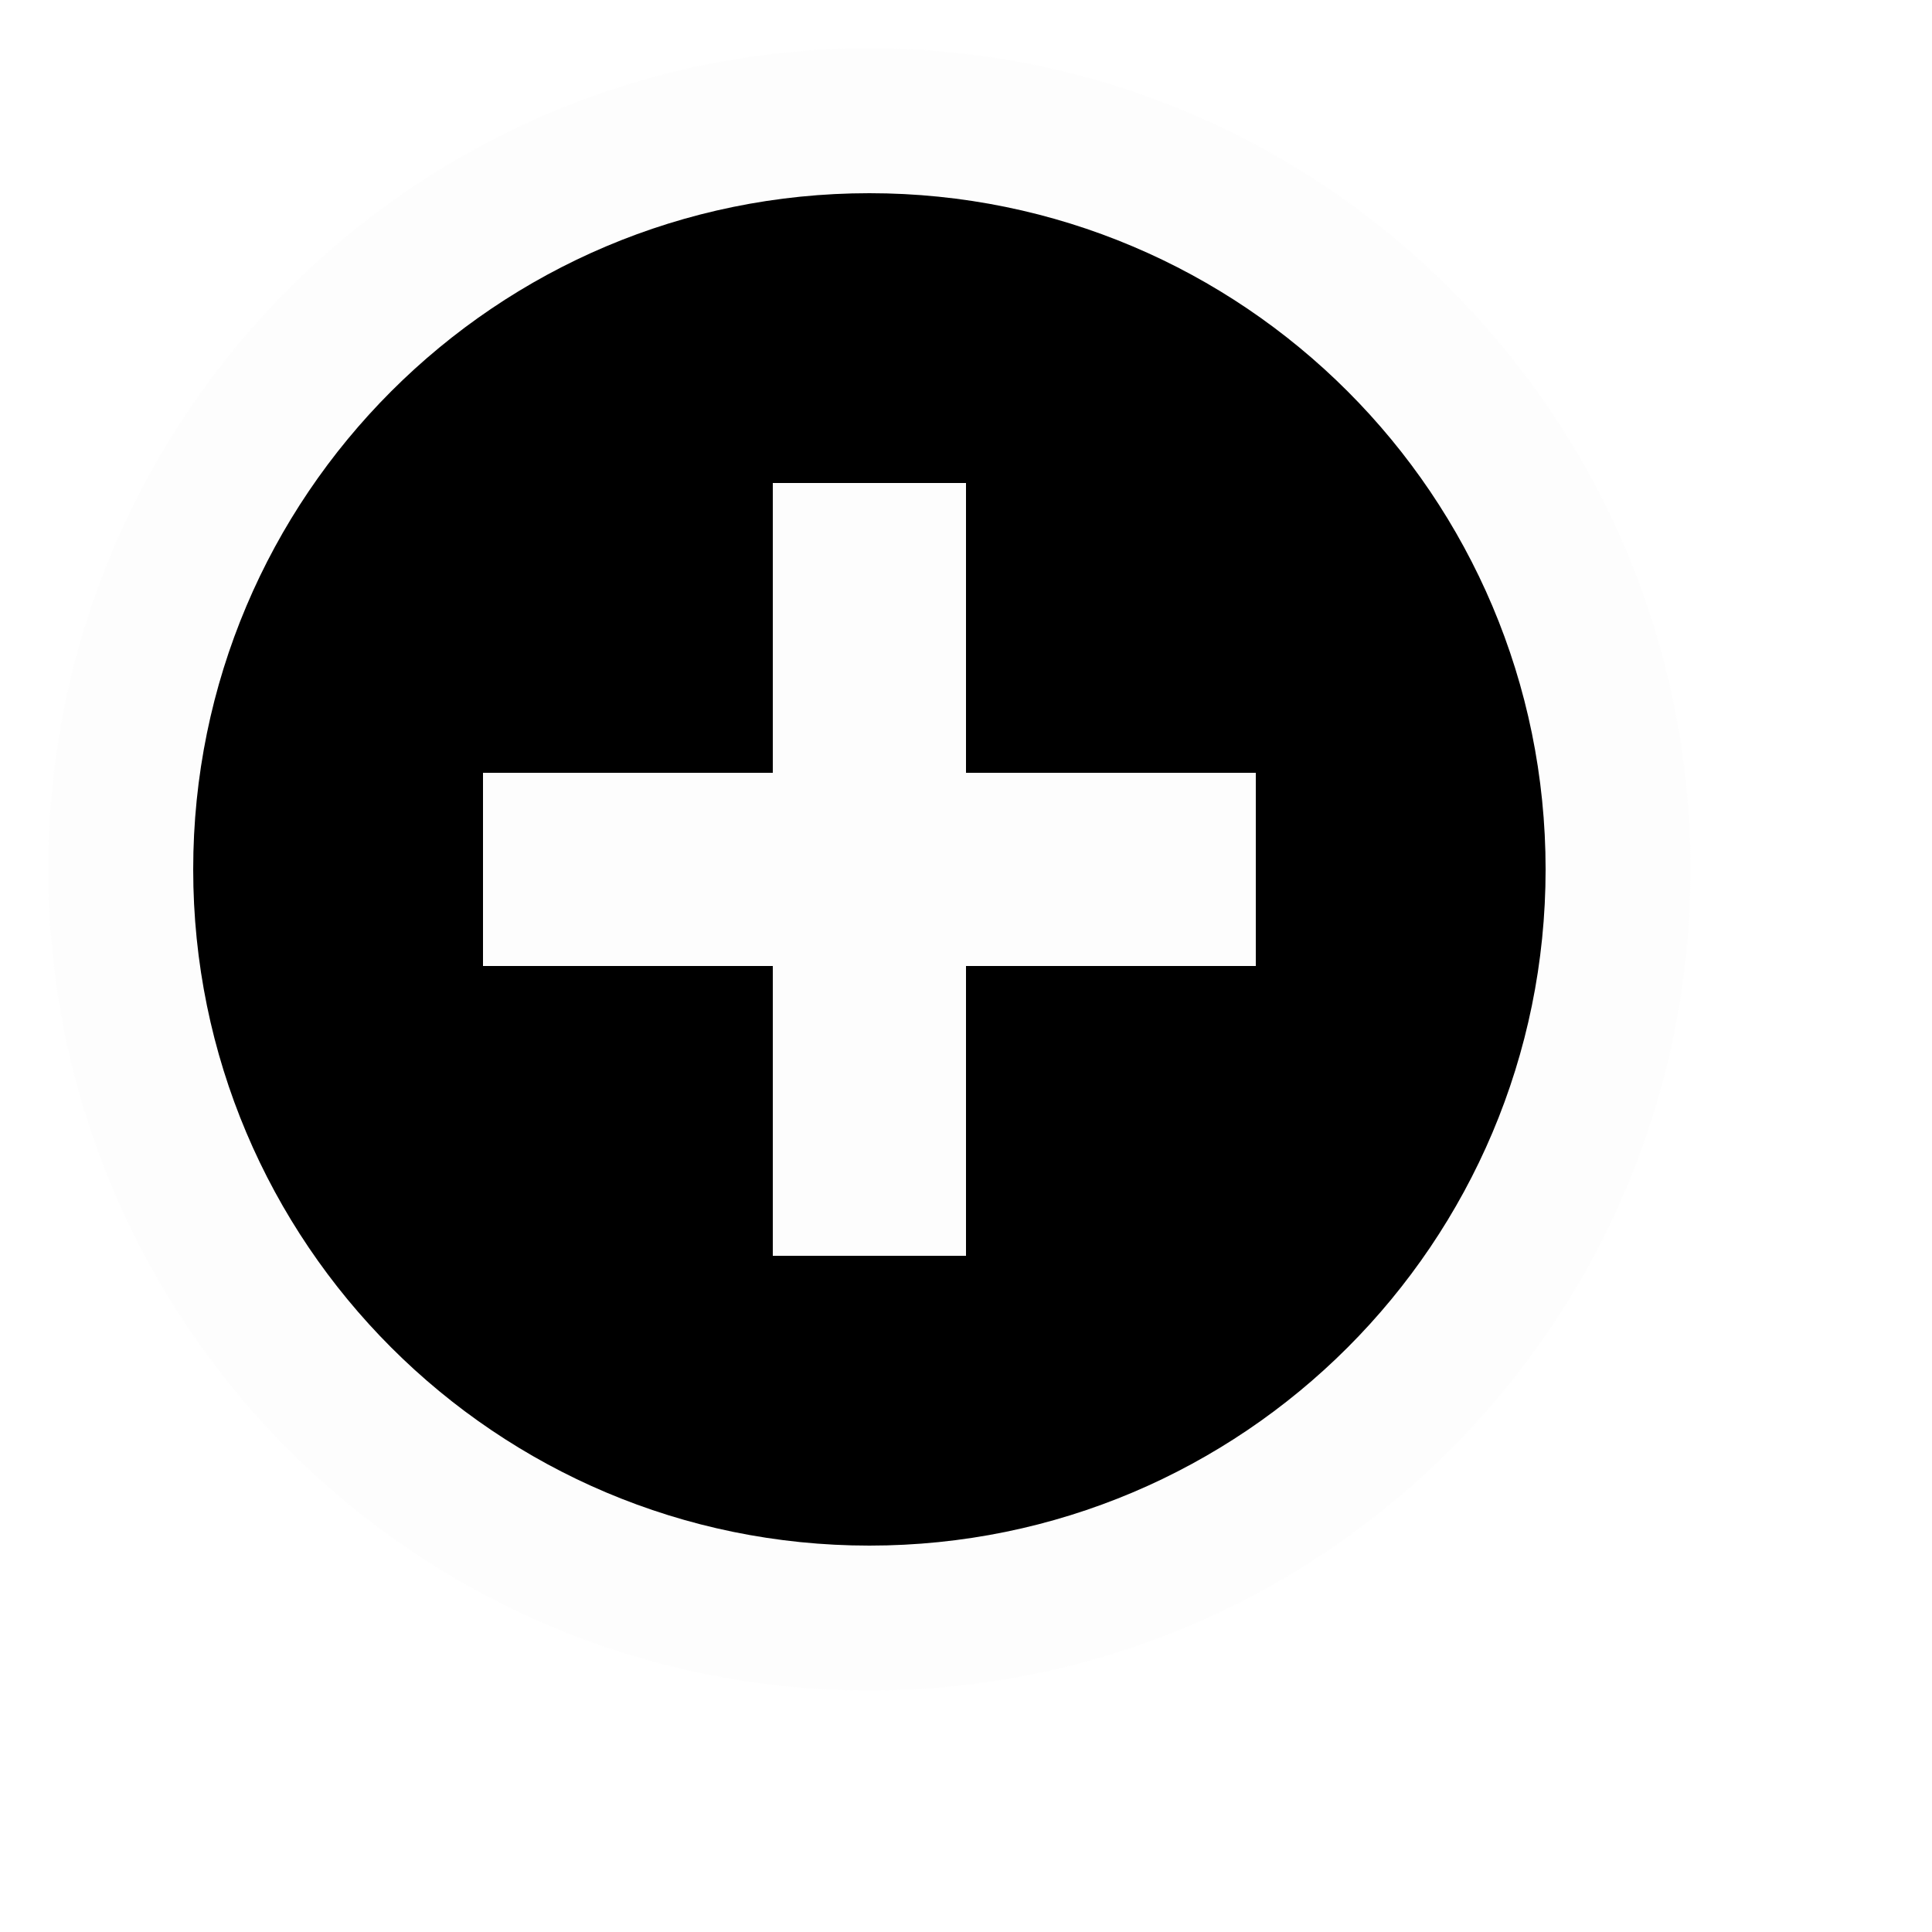
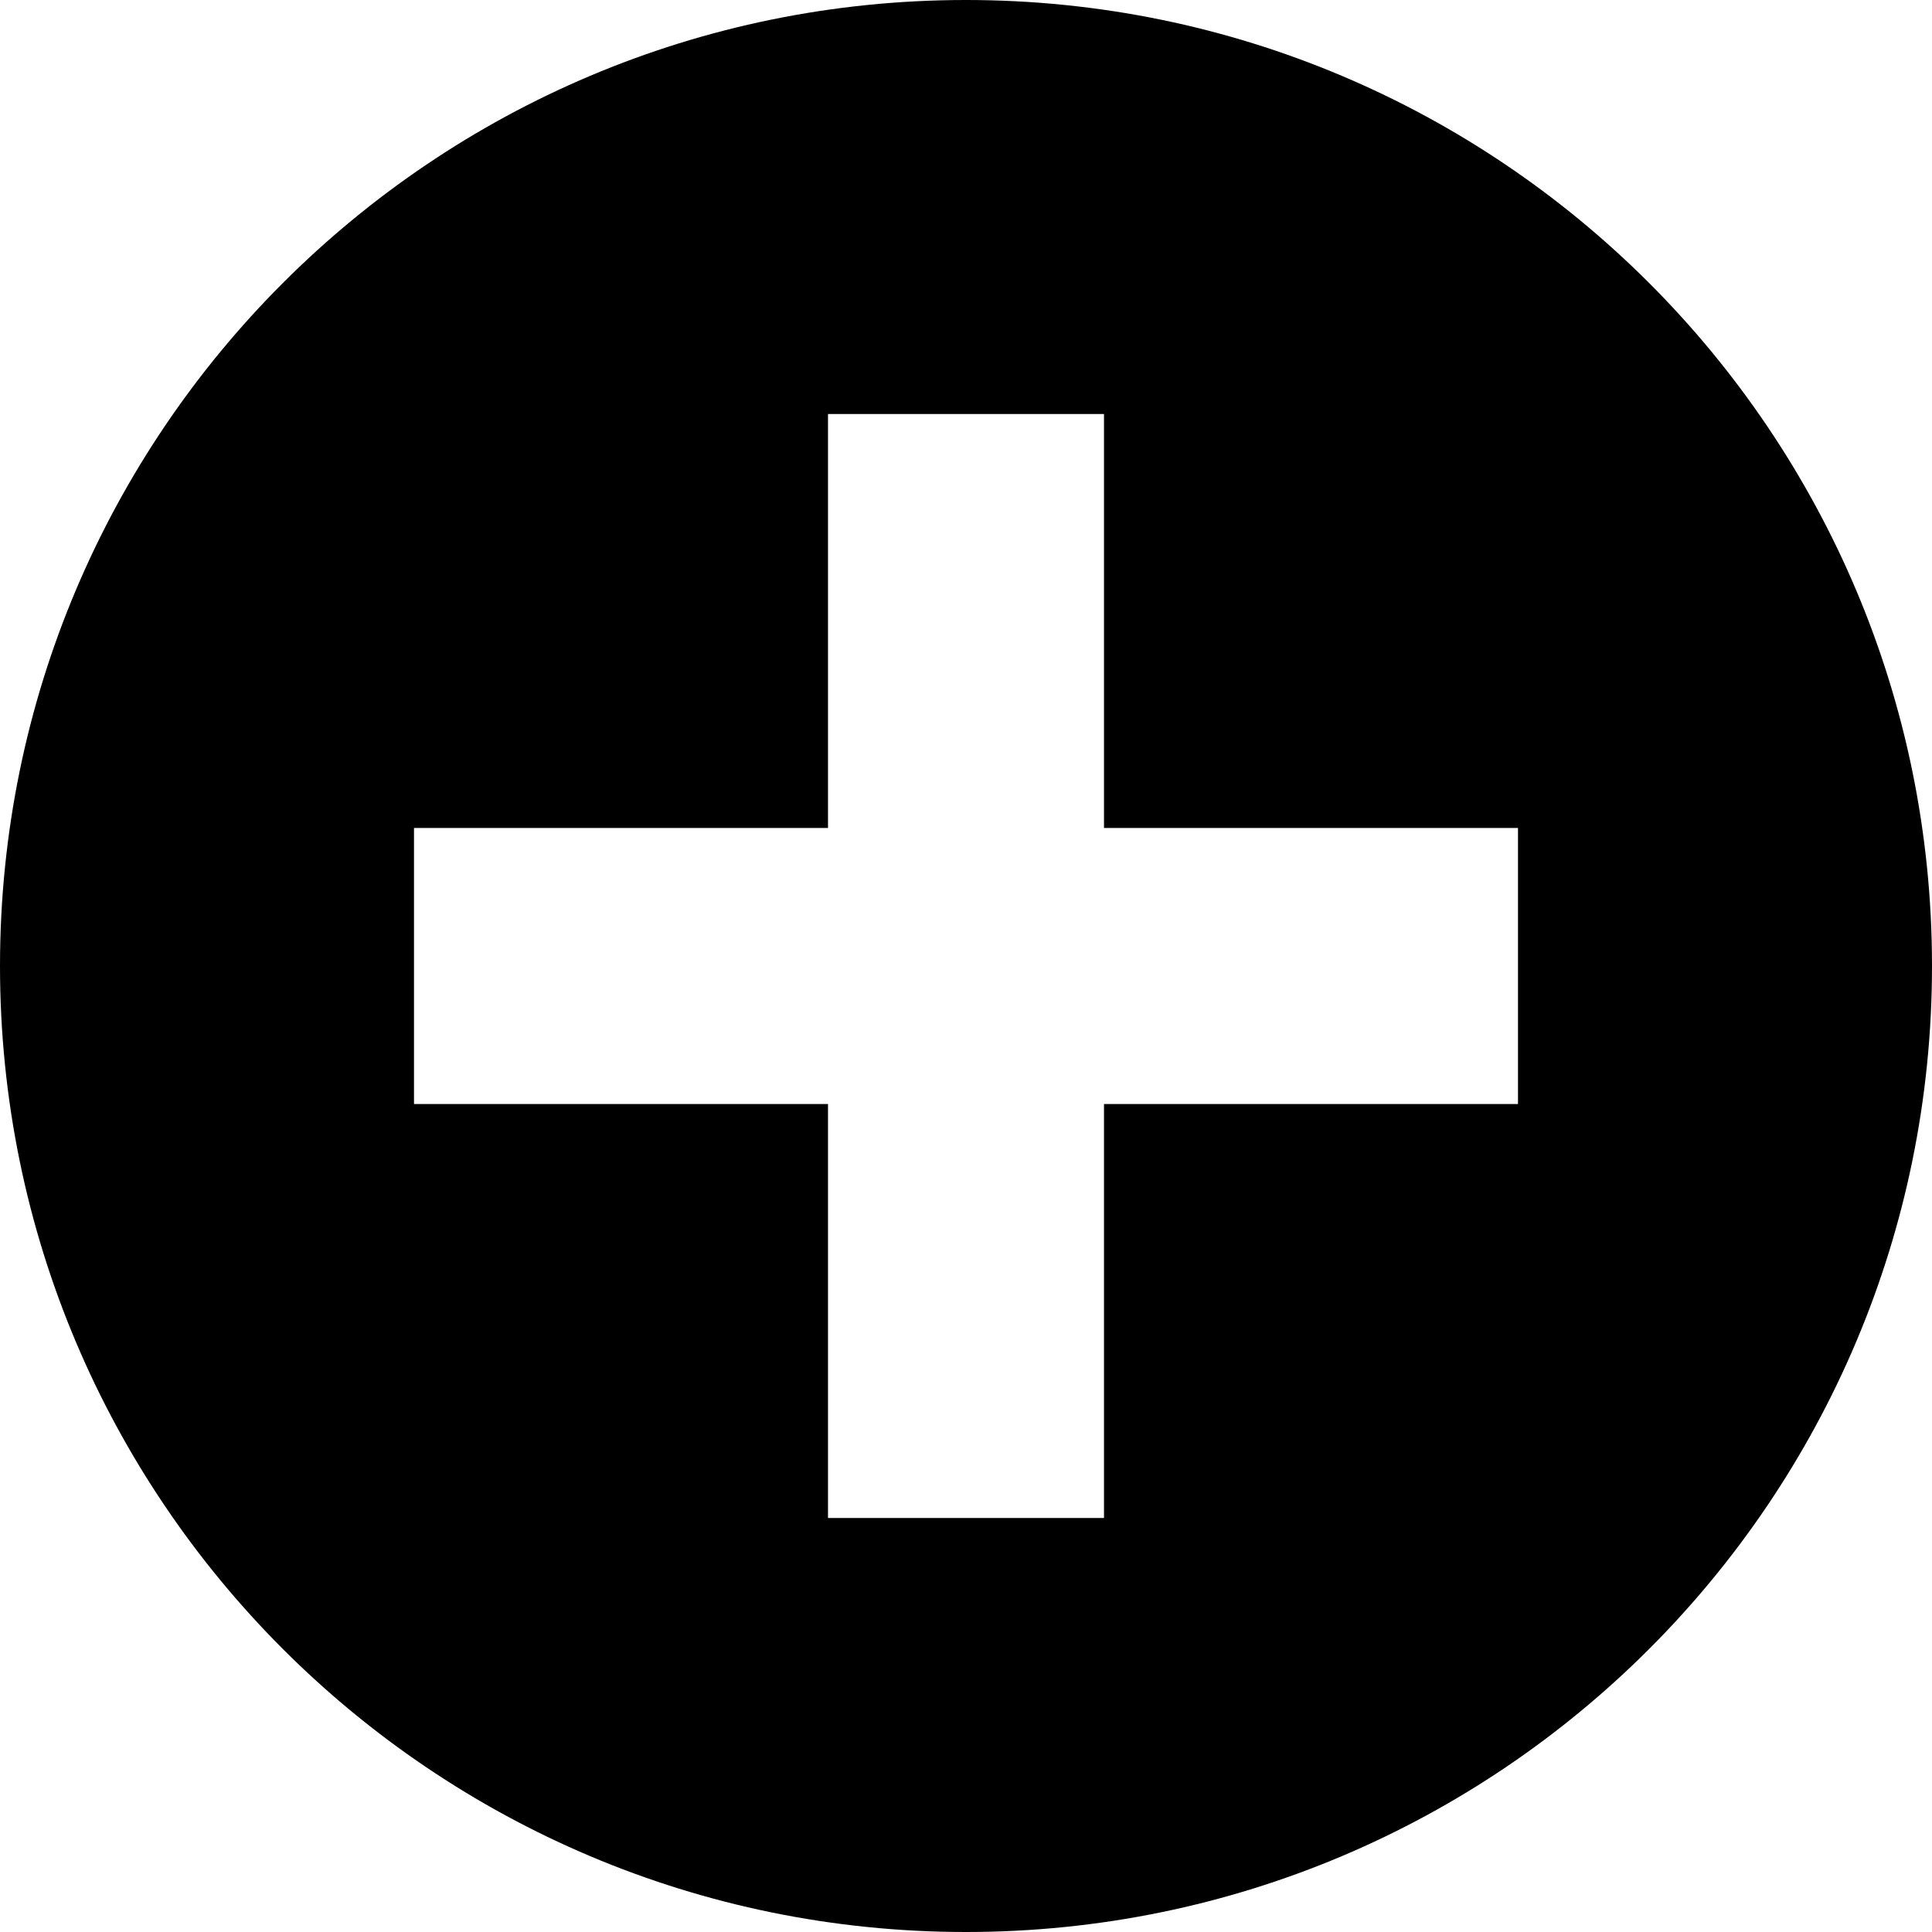
- <svg xmlns="http://www.w3.org/2000/svg" width="20" height="20">
-   <path d="M9 2a7 7 0 00-7 7 7 7 0 007 7 7 7 0 007-7 7 7 0 00-7-7zM8 5h2v3h3v2h-3v3H8v-3H5V8h3z" fill="none" stroke="#fcfcfc" stroke-width="3" stroke-opacity=".5" stroke-linecap="round" />
-   <path d="M9 2a7 7 0 00-7 7 7 7 0 007 7 7 7 0 007-7 7 7 0 00-7-7zM8 5h2v3h3v2h-3v3H8v-3H5V8h3z" />
+ <svg xmlns="http://www.w3.org/2000/svg" width="14" height="14" version="1.1" id="svg4593">
+   <defs id="defs4597" />
+   <path d="M 7,0 A 7,7 0 0 0 0,7 A 7,7 0 0 0 7,14 A 7,7 0 0 0 14,7 A 7,7 0 0 0 7,0 Z M 6,3 H 8 V 6 H 11 V 8 H 8 V 11 H 6 V 8 H 3 V 6 H 6 Z" id="path4591" />
</svg>
